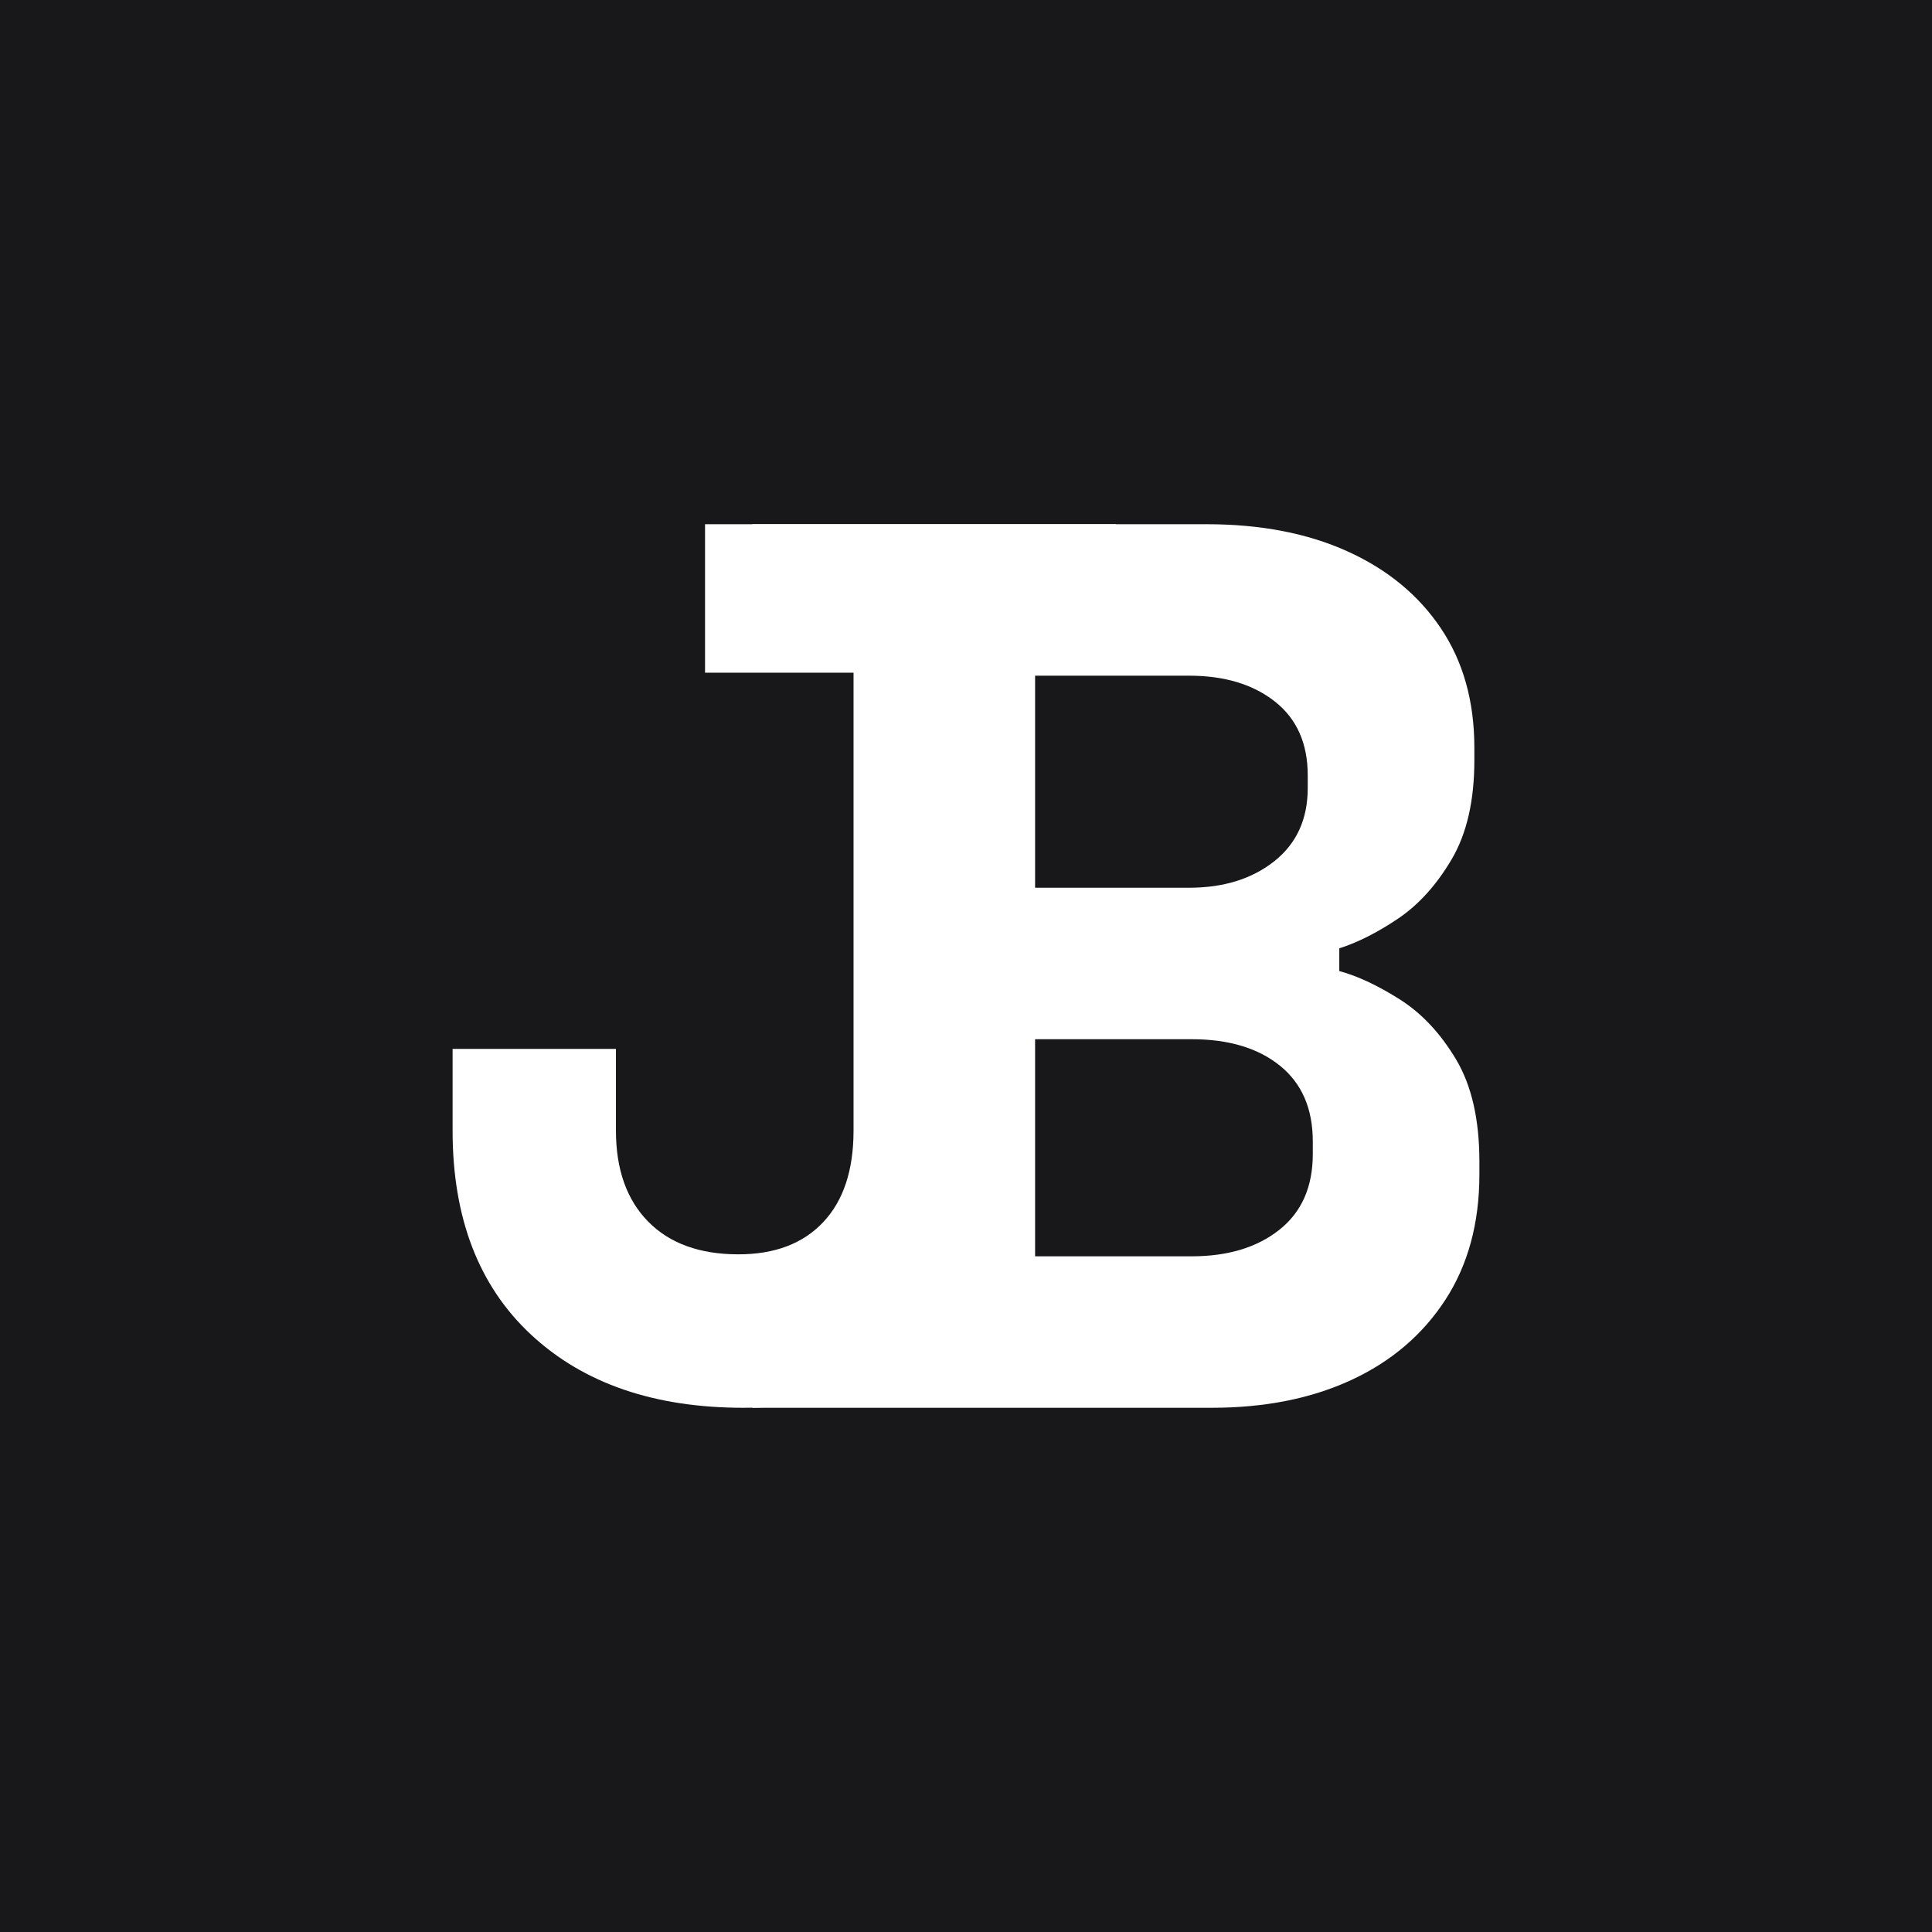
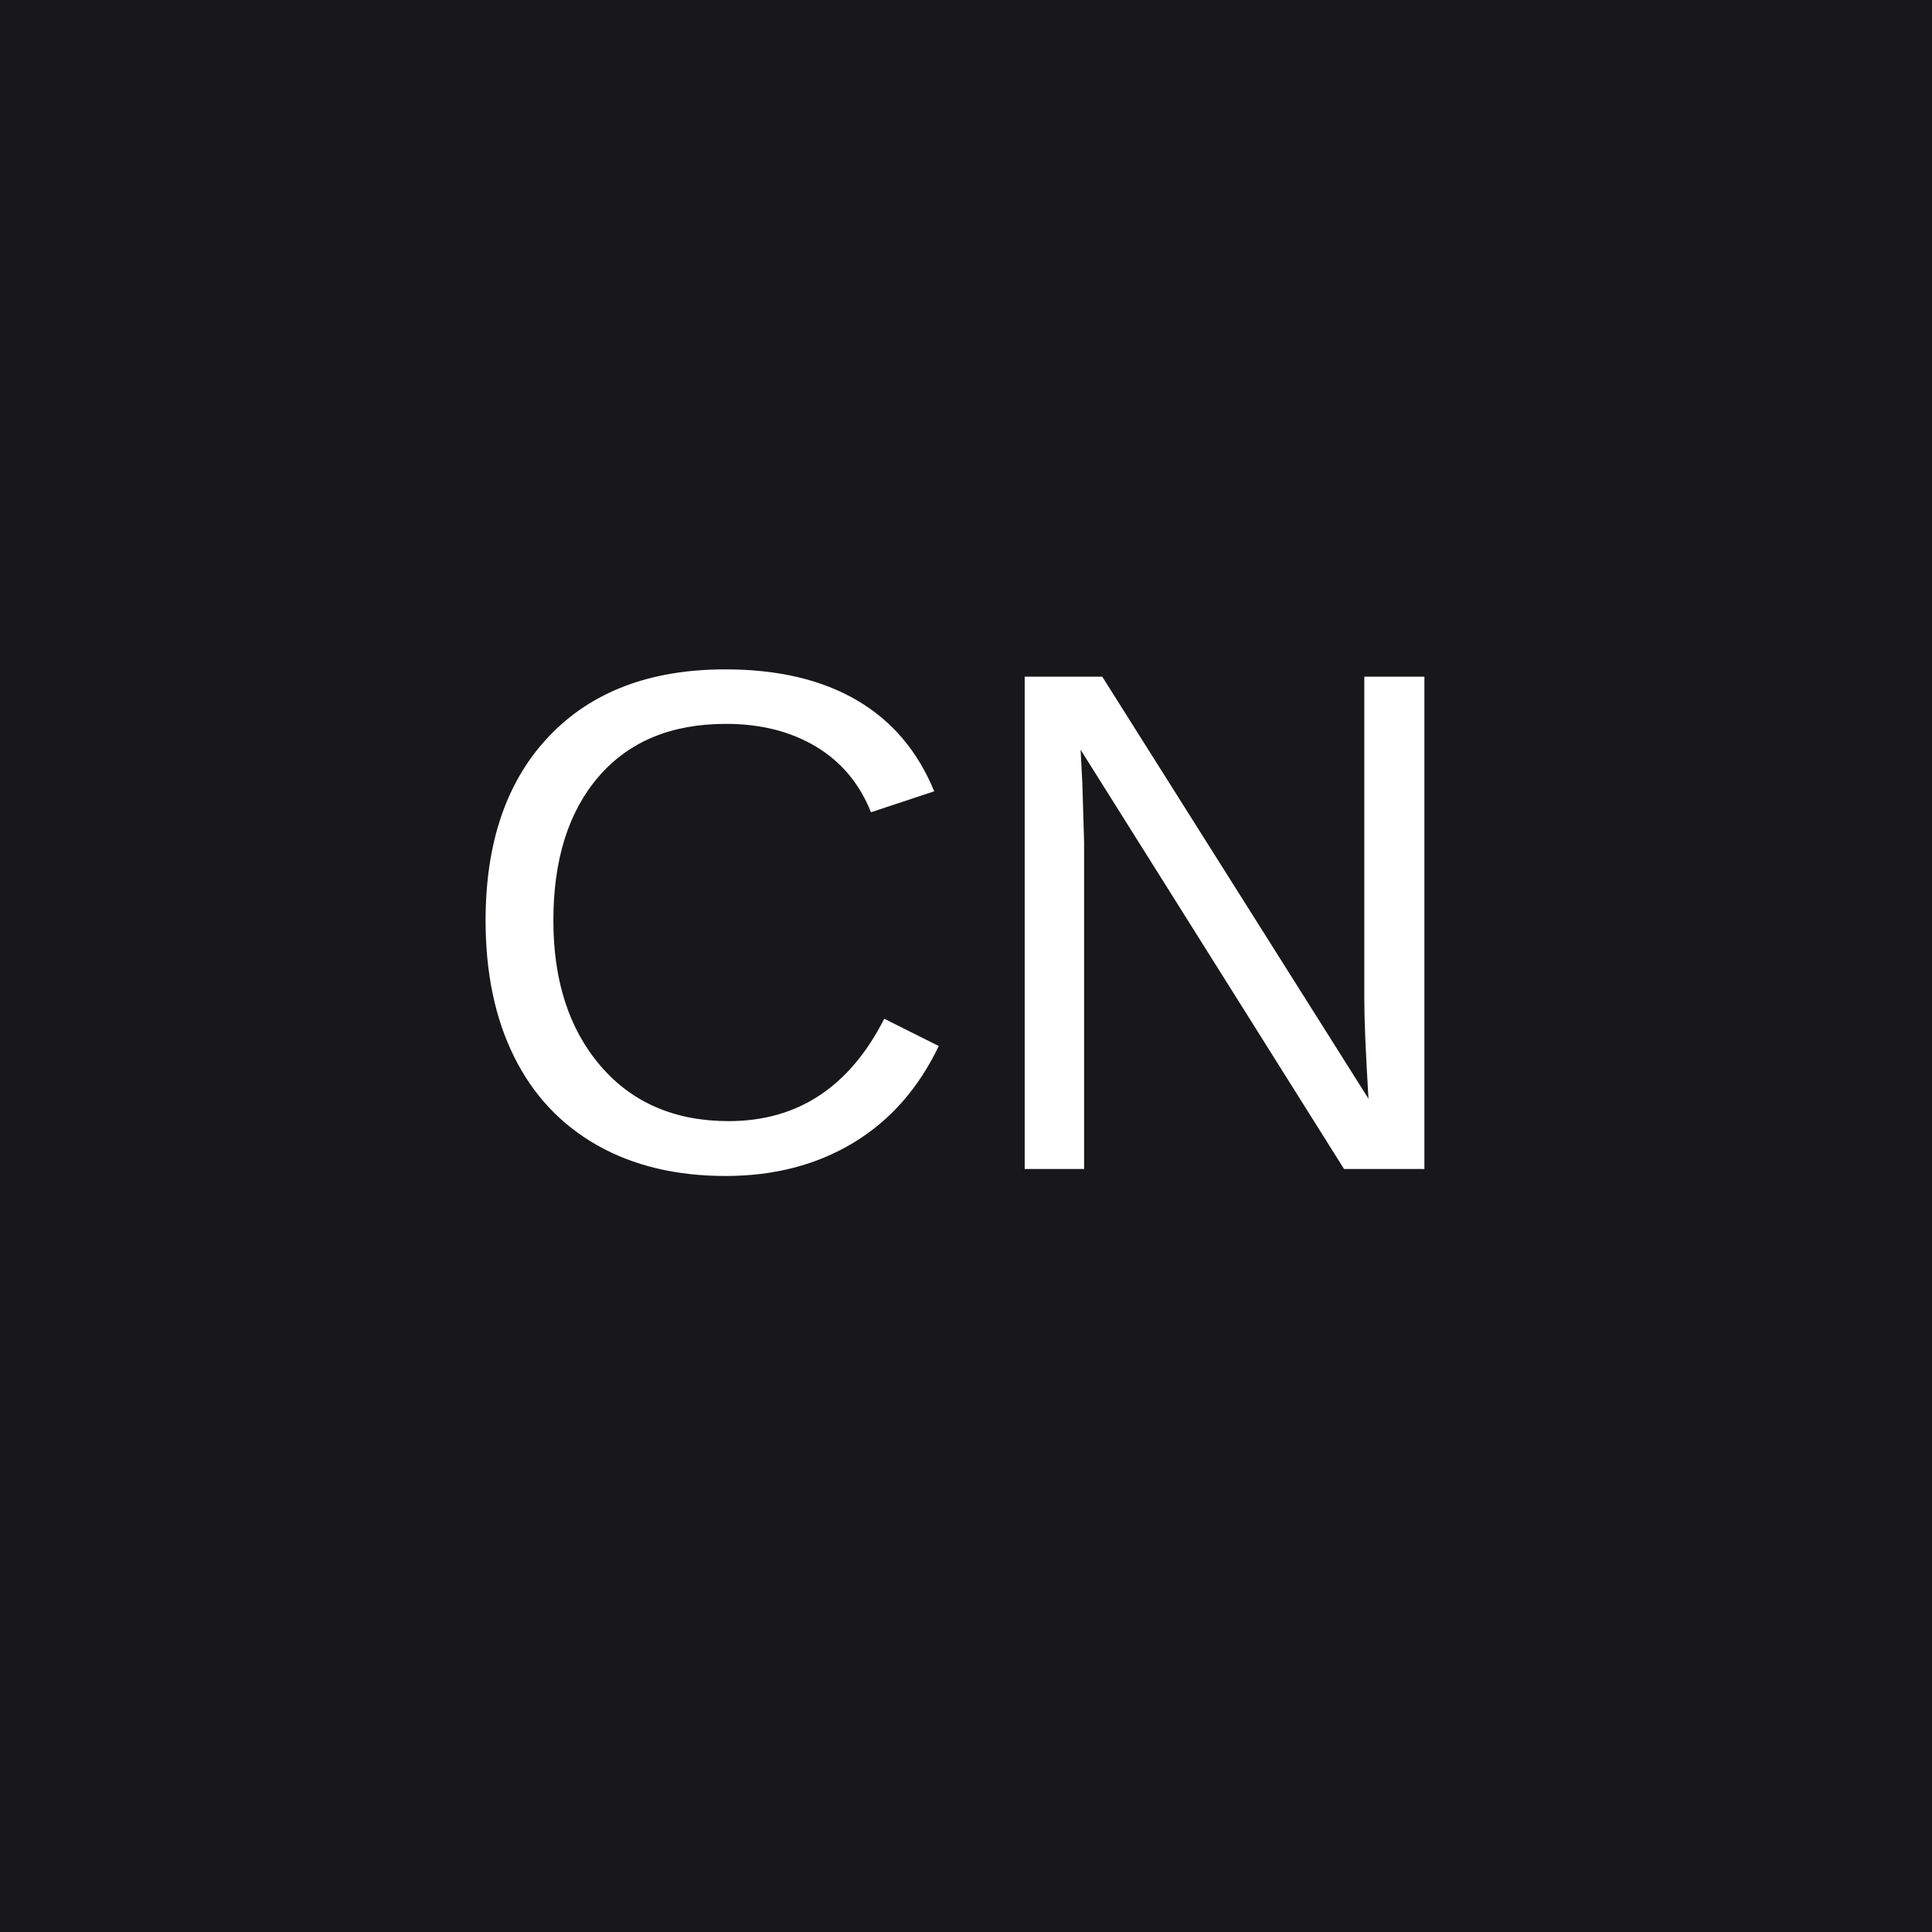
- <svg xmlns="http://www.w3.org/2000/svg" width="100%" height="100%" viewBox="0 0 1080 1080" version="1.1" xml:space="preserve" style="fill-rule:evenodd;clip-rule:evenodd;stroke-linejoin:round;stroke-miterlimit:2;">
-   <g transform="matrix(1.13538,0,0,1.20889,-88.268,-127.255)">
-     <rect x="77.743" y="105.266" width="951.227" height="893.383" style="fill:rgb(24,24,27);" />
-   </g>
-   <g transform="matrix(1.20097,0,0,1.20097,-115.923,438.335)">
-     <g transform="matrix(1.02,0,0,1.02,247.171,-11.0087)">
-       <path d="M195.635,295.385L195.635,228.569L248.627,228.569L248.627,-40.999L195.635,-40.999L195.635,-107.815L402.995,-107.815C427.571,-107.815 448.979,-103.687 467.219,-95.431C485.459,-87.175 499.667,-75.463 509.843,-60.295C520.019,-45.127 525.107,-26.983 525.107,-5.863L525.107,-0.103C525.107,18.329 521.651,33.401 514.739,45.113C507.827,56.825 499.667,65.849 490.259,72.185C480.851,78.521 471.923,83.033 463.475,85.721L463.475,96.089C471.923,98.393 481.139,102.713 491.123,109.049C501.107,115.385 509.651,124.505 516.755,136.409C523.859,148.313 527.411,163.865 527.411,183.065L527.411,188.825C527.411,211.097 522.227,230.201 511.859,246.137C501.491,262.073 487.187,274.265 468.947,282.713C450.707,291.161 429.491,295.385 405.299,295.385L195.635,295.385ZM324.659,226.265L396.083,226.265C412.595,226.265 425.939,222.233 436.115,214.169C446.291,206.105 451.379,194.585 451.379,179.609L451.379,173.849C451.379,158.873 446.387,147.353 436.403,139.289C426.419,131.225 412.979,127.193 396.083,127.193L324.659,127.193L324.659,226.265ZM324.659,58.073L394.931,58.073C410.675,58.073 423.635,54.041 433.811,45.977C443.987,37.913 449.075,26.777 449.075,12.569L449.075,6.809C449.075,-7.783 444.083,-19.015 434.099,-26.887C424.115,-34.759 411.059,-38.695 394.931,-38.695L324.659,-38.695L324.659,58.073Z" style="fill:white;fill-rule:nonzero;" />
-     </g>
-     <g transform="matrix(1,0,0,1,-260.542,-13.165)">
-       <path d="M703.091,303.449C661.619,303.449 628.691,292.121 604.307,269.465C579.923,246.809 567.731,215.129 567.731,174.425L567.731,136.409L643.763,136.409L643.763,174.425C643.763,192.473 648.755,206.585 658.739,216.761C668.723,226.937 682.739,232.025 700.787,232.025C717.683,232.025 730.835,227.033 740.243,217.049C749.651,207.065 754.355,192.857 754.355,174.425L754.355,-38.695L685.235,-38.695L685.235,-107.815L876.467,-107.815L876.467,-38.695L830.387,-38.695L830.387,174.425C830.387,216.281 819.059,248.249 796.403,270.329C773.747,292.409 742.643,303.449 703.091,303.449Z" style="fill:white;fill-rule:nonzero;" />
-     </g>
-   </g>
+ <svg xmlns="http://www.w3.org/2000/svg" width="100%" height="100%" viewBox="0 0 1080 1080">
+   <rect width="1080" height="1080" fill="#18181B" />
+   <text x="50%" y="50%" dominant-baseline="middle" text-anchor="middle" font-family="Arial Black, Arial, sans-serif" font-size="400" fill="white">
+     CN
+   </text>
</svg>
